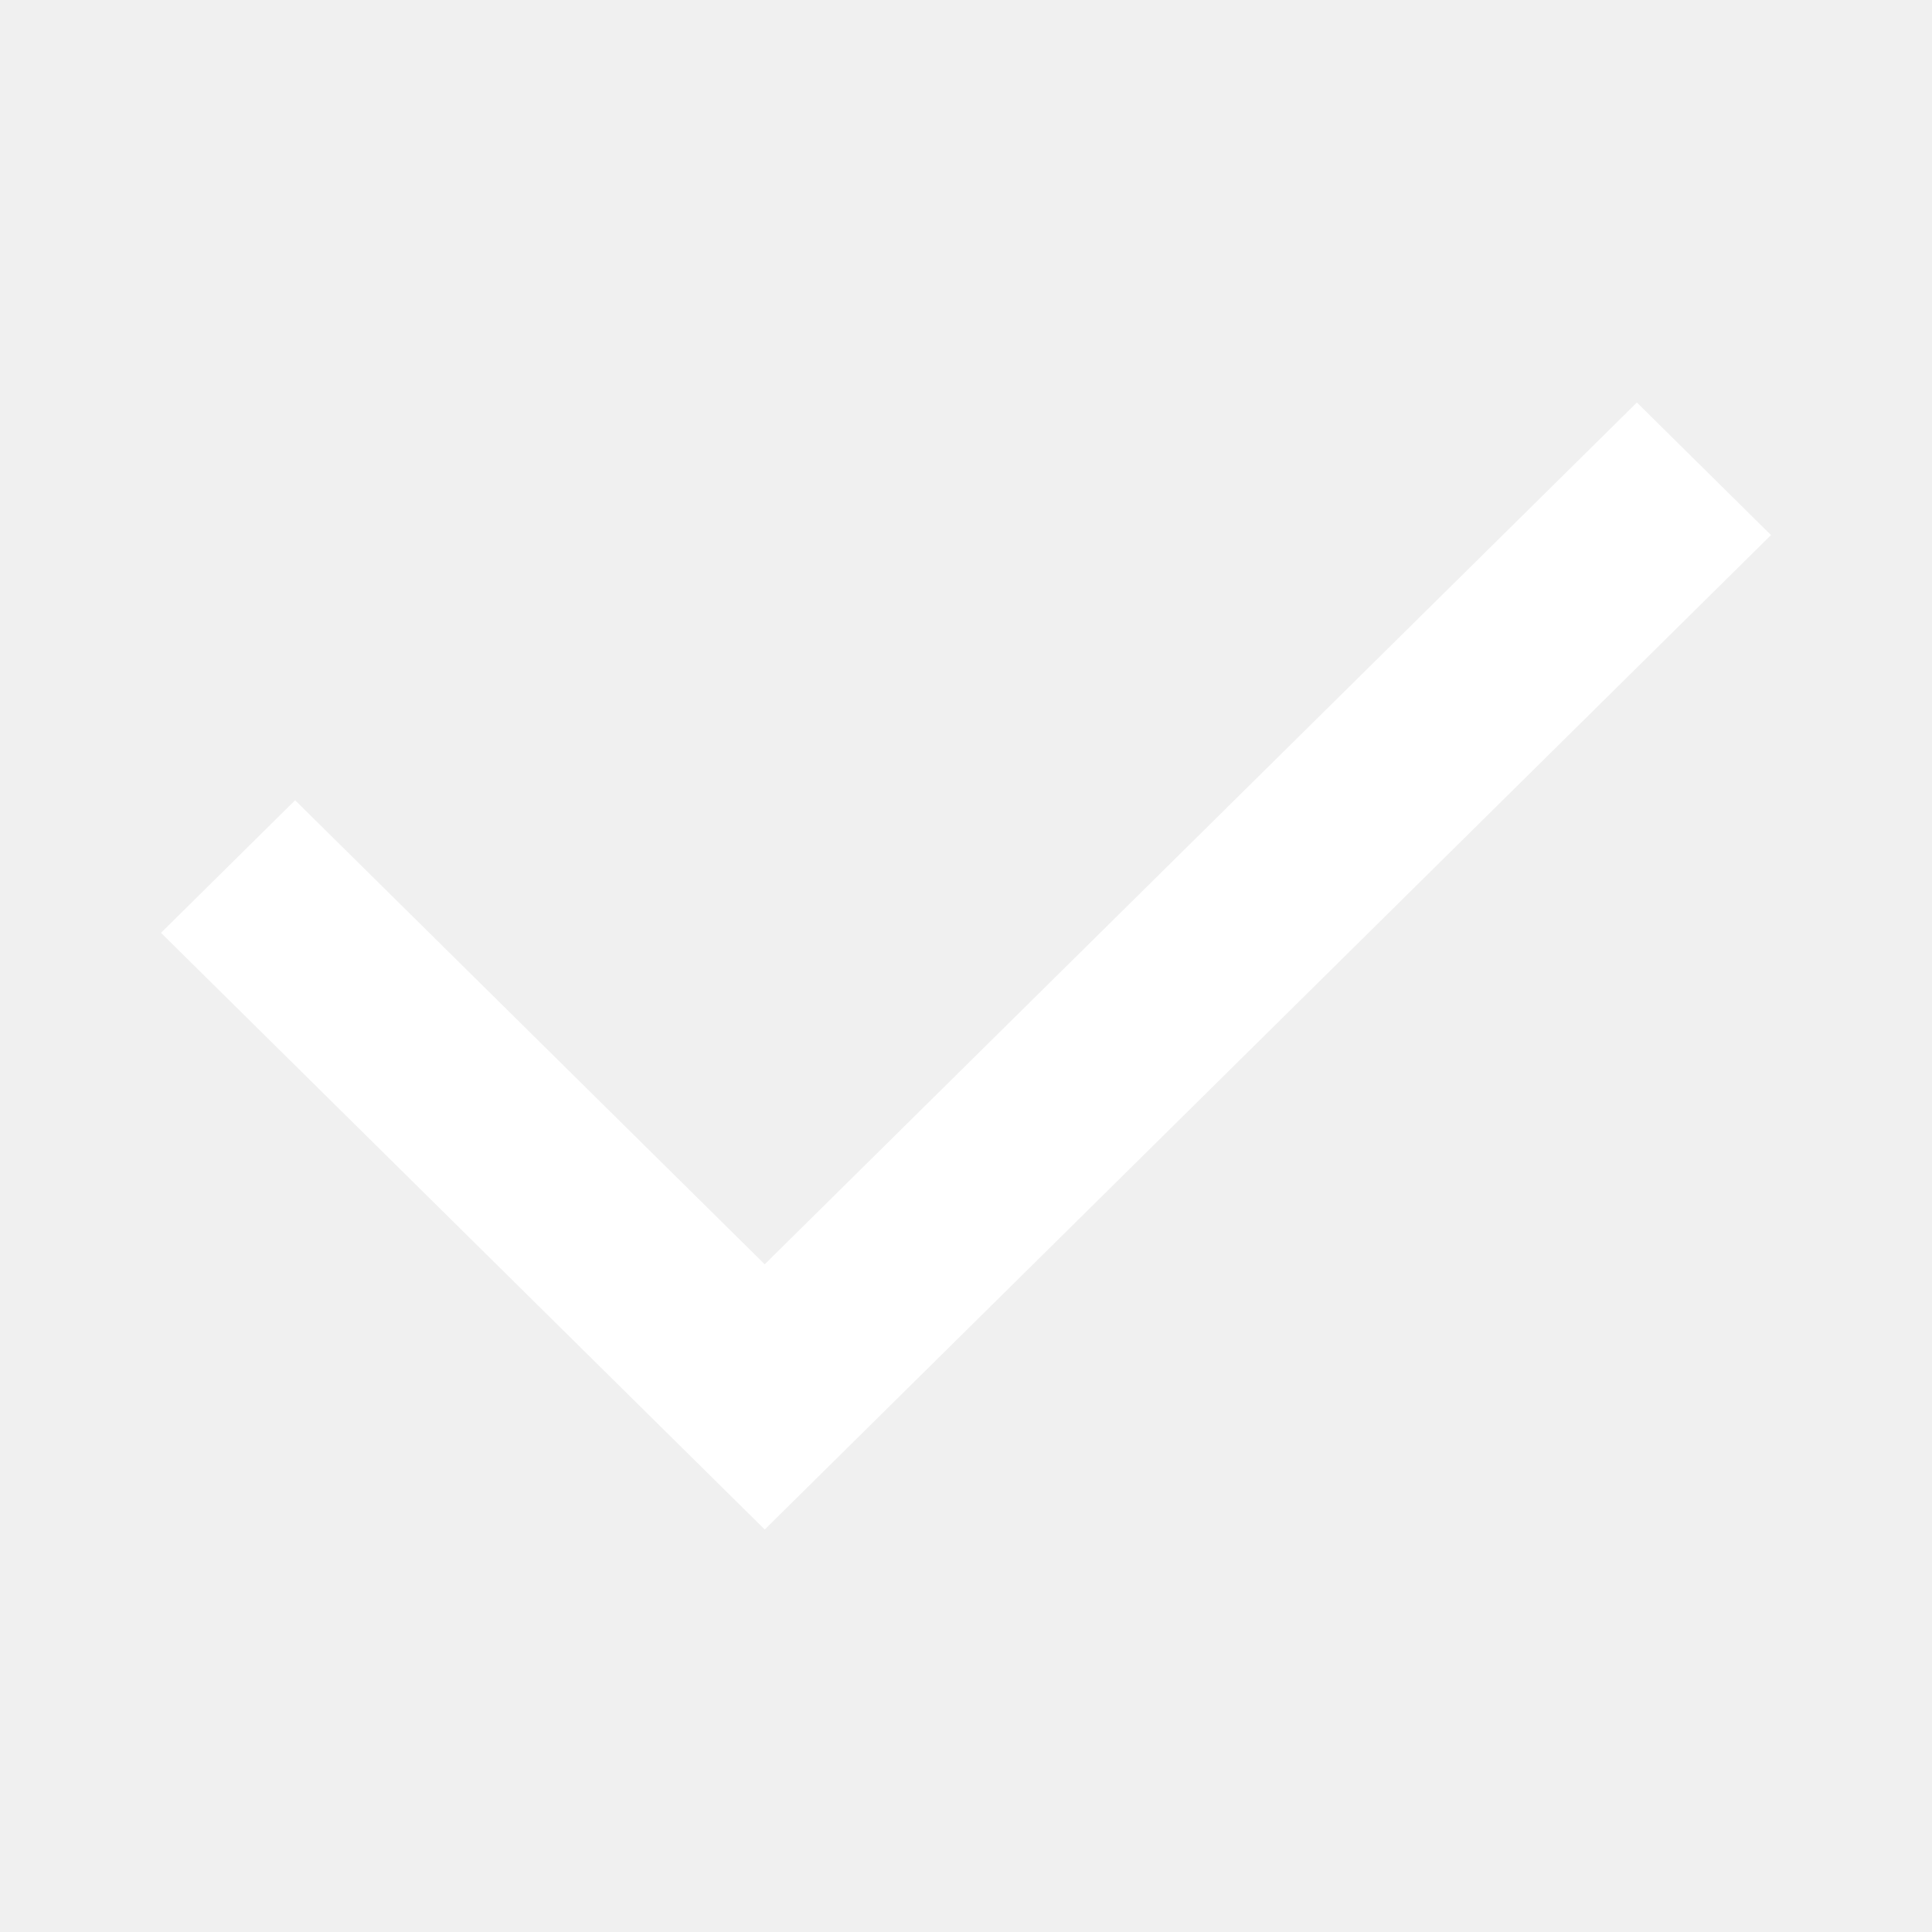
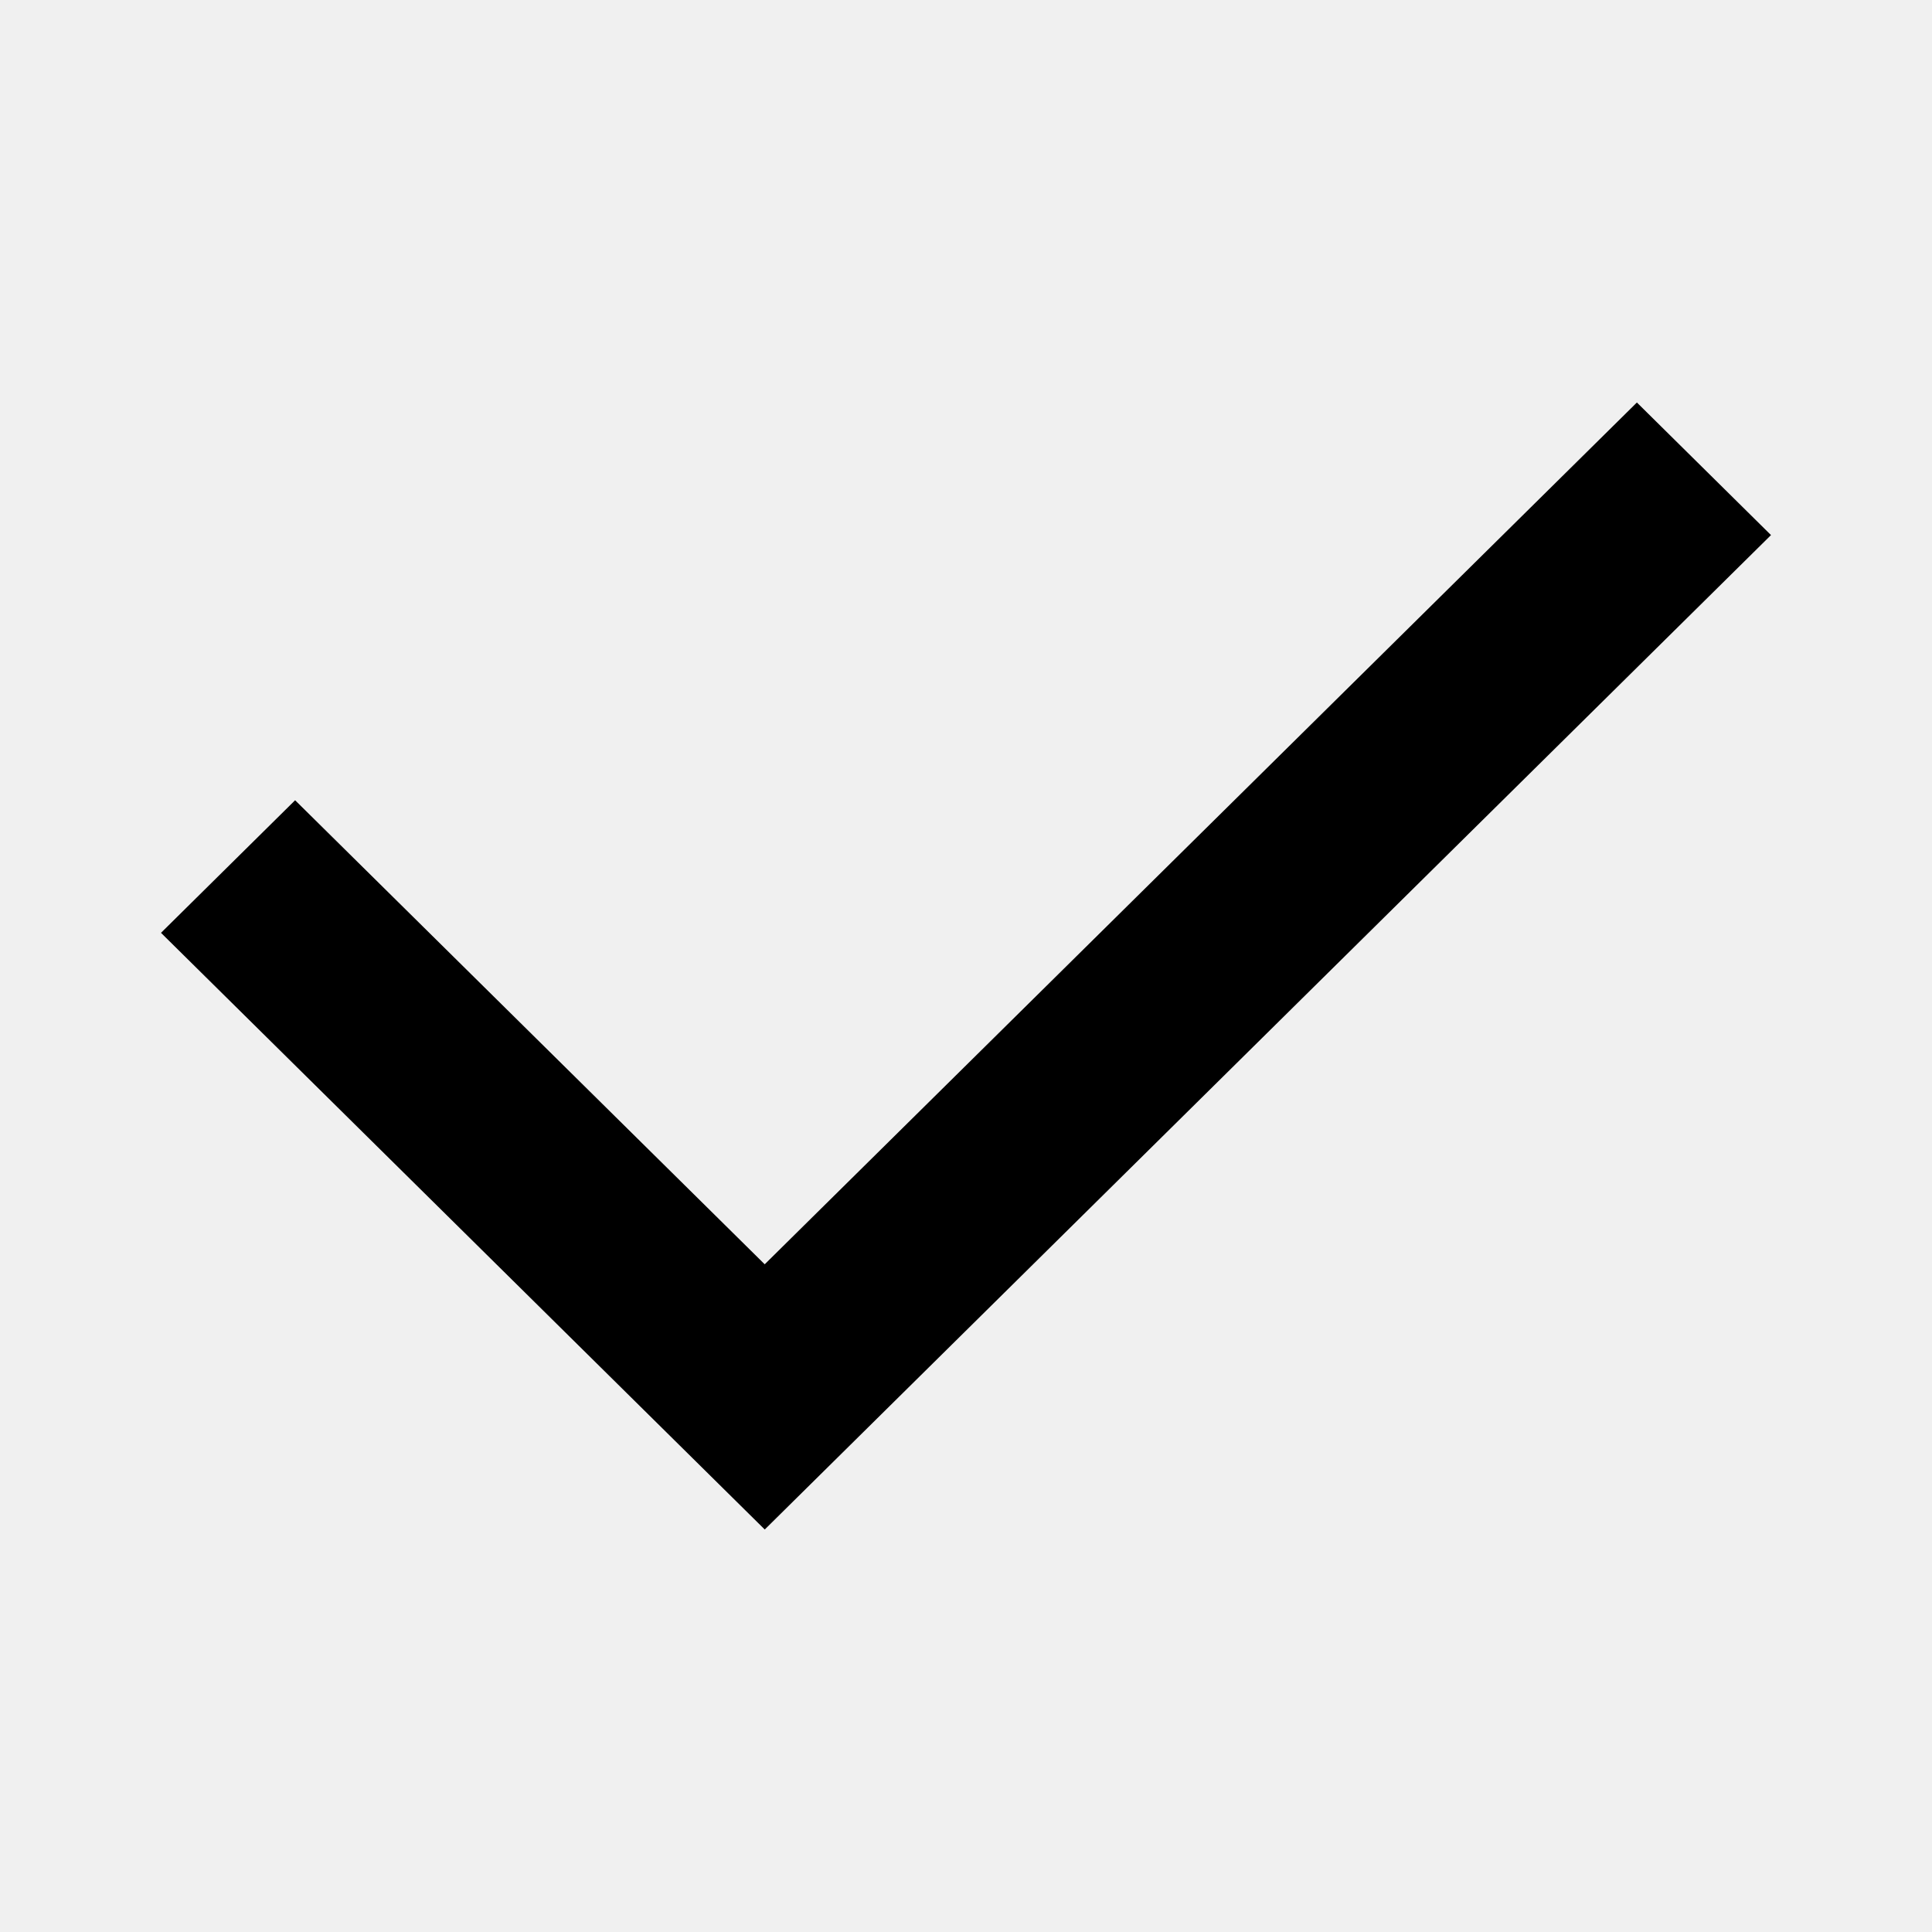
<svg xmlns="http://www.w3.org/2000/svg" width="24" height="24" viewBox="0 0 24 24" fill="none">
-   <path d="M9.5 15.705L20.334 5L22 6.647L9.5 19L2 11.588L3.666 9.941L9.5 15.706V15.705Z" fill="white" />
+   <path d="M9.5 15.705L20.334 5L22 6.647L9.5 19L2 11.588L3.666 9.941L9.5 15.706V15.705Z" fill="currentColor" />
</svg>
